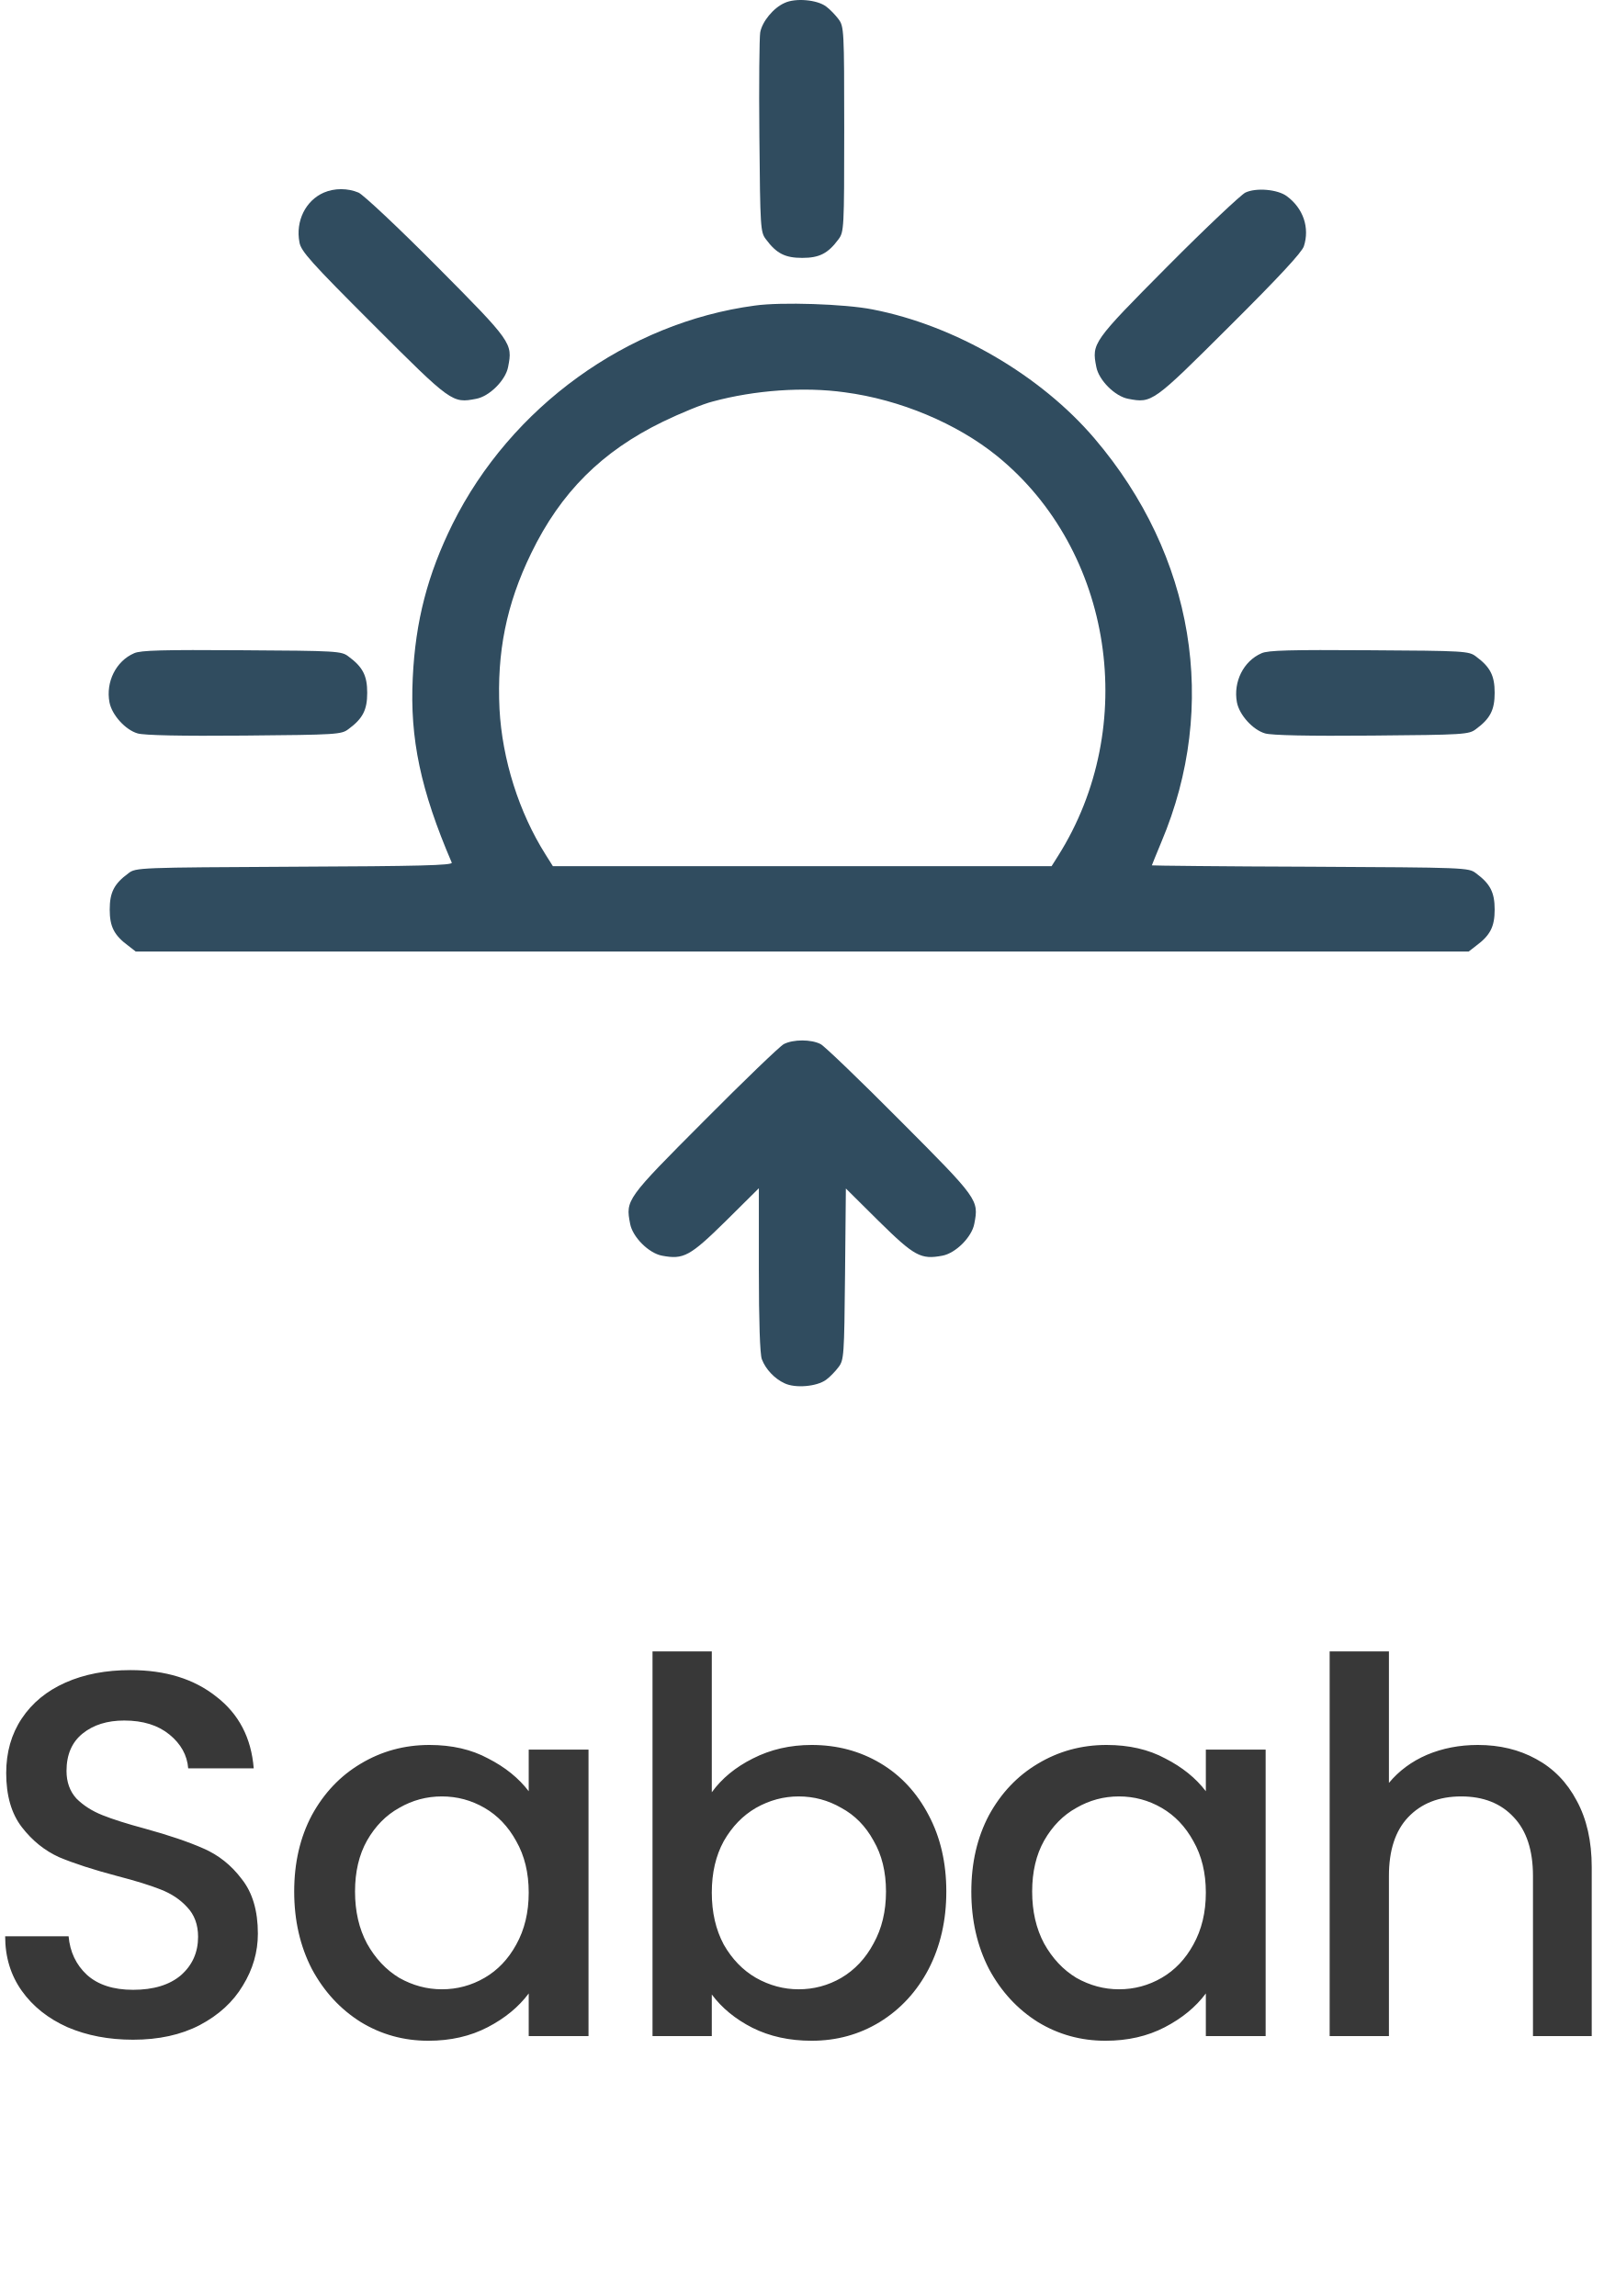
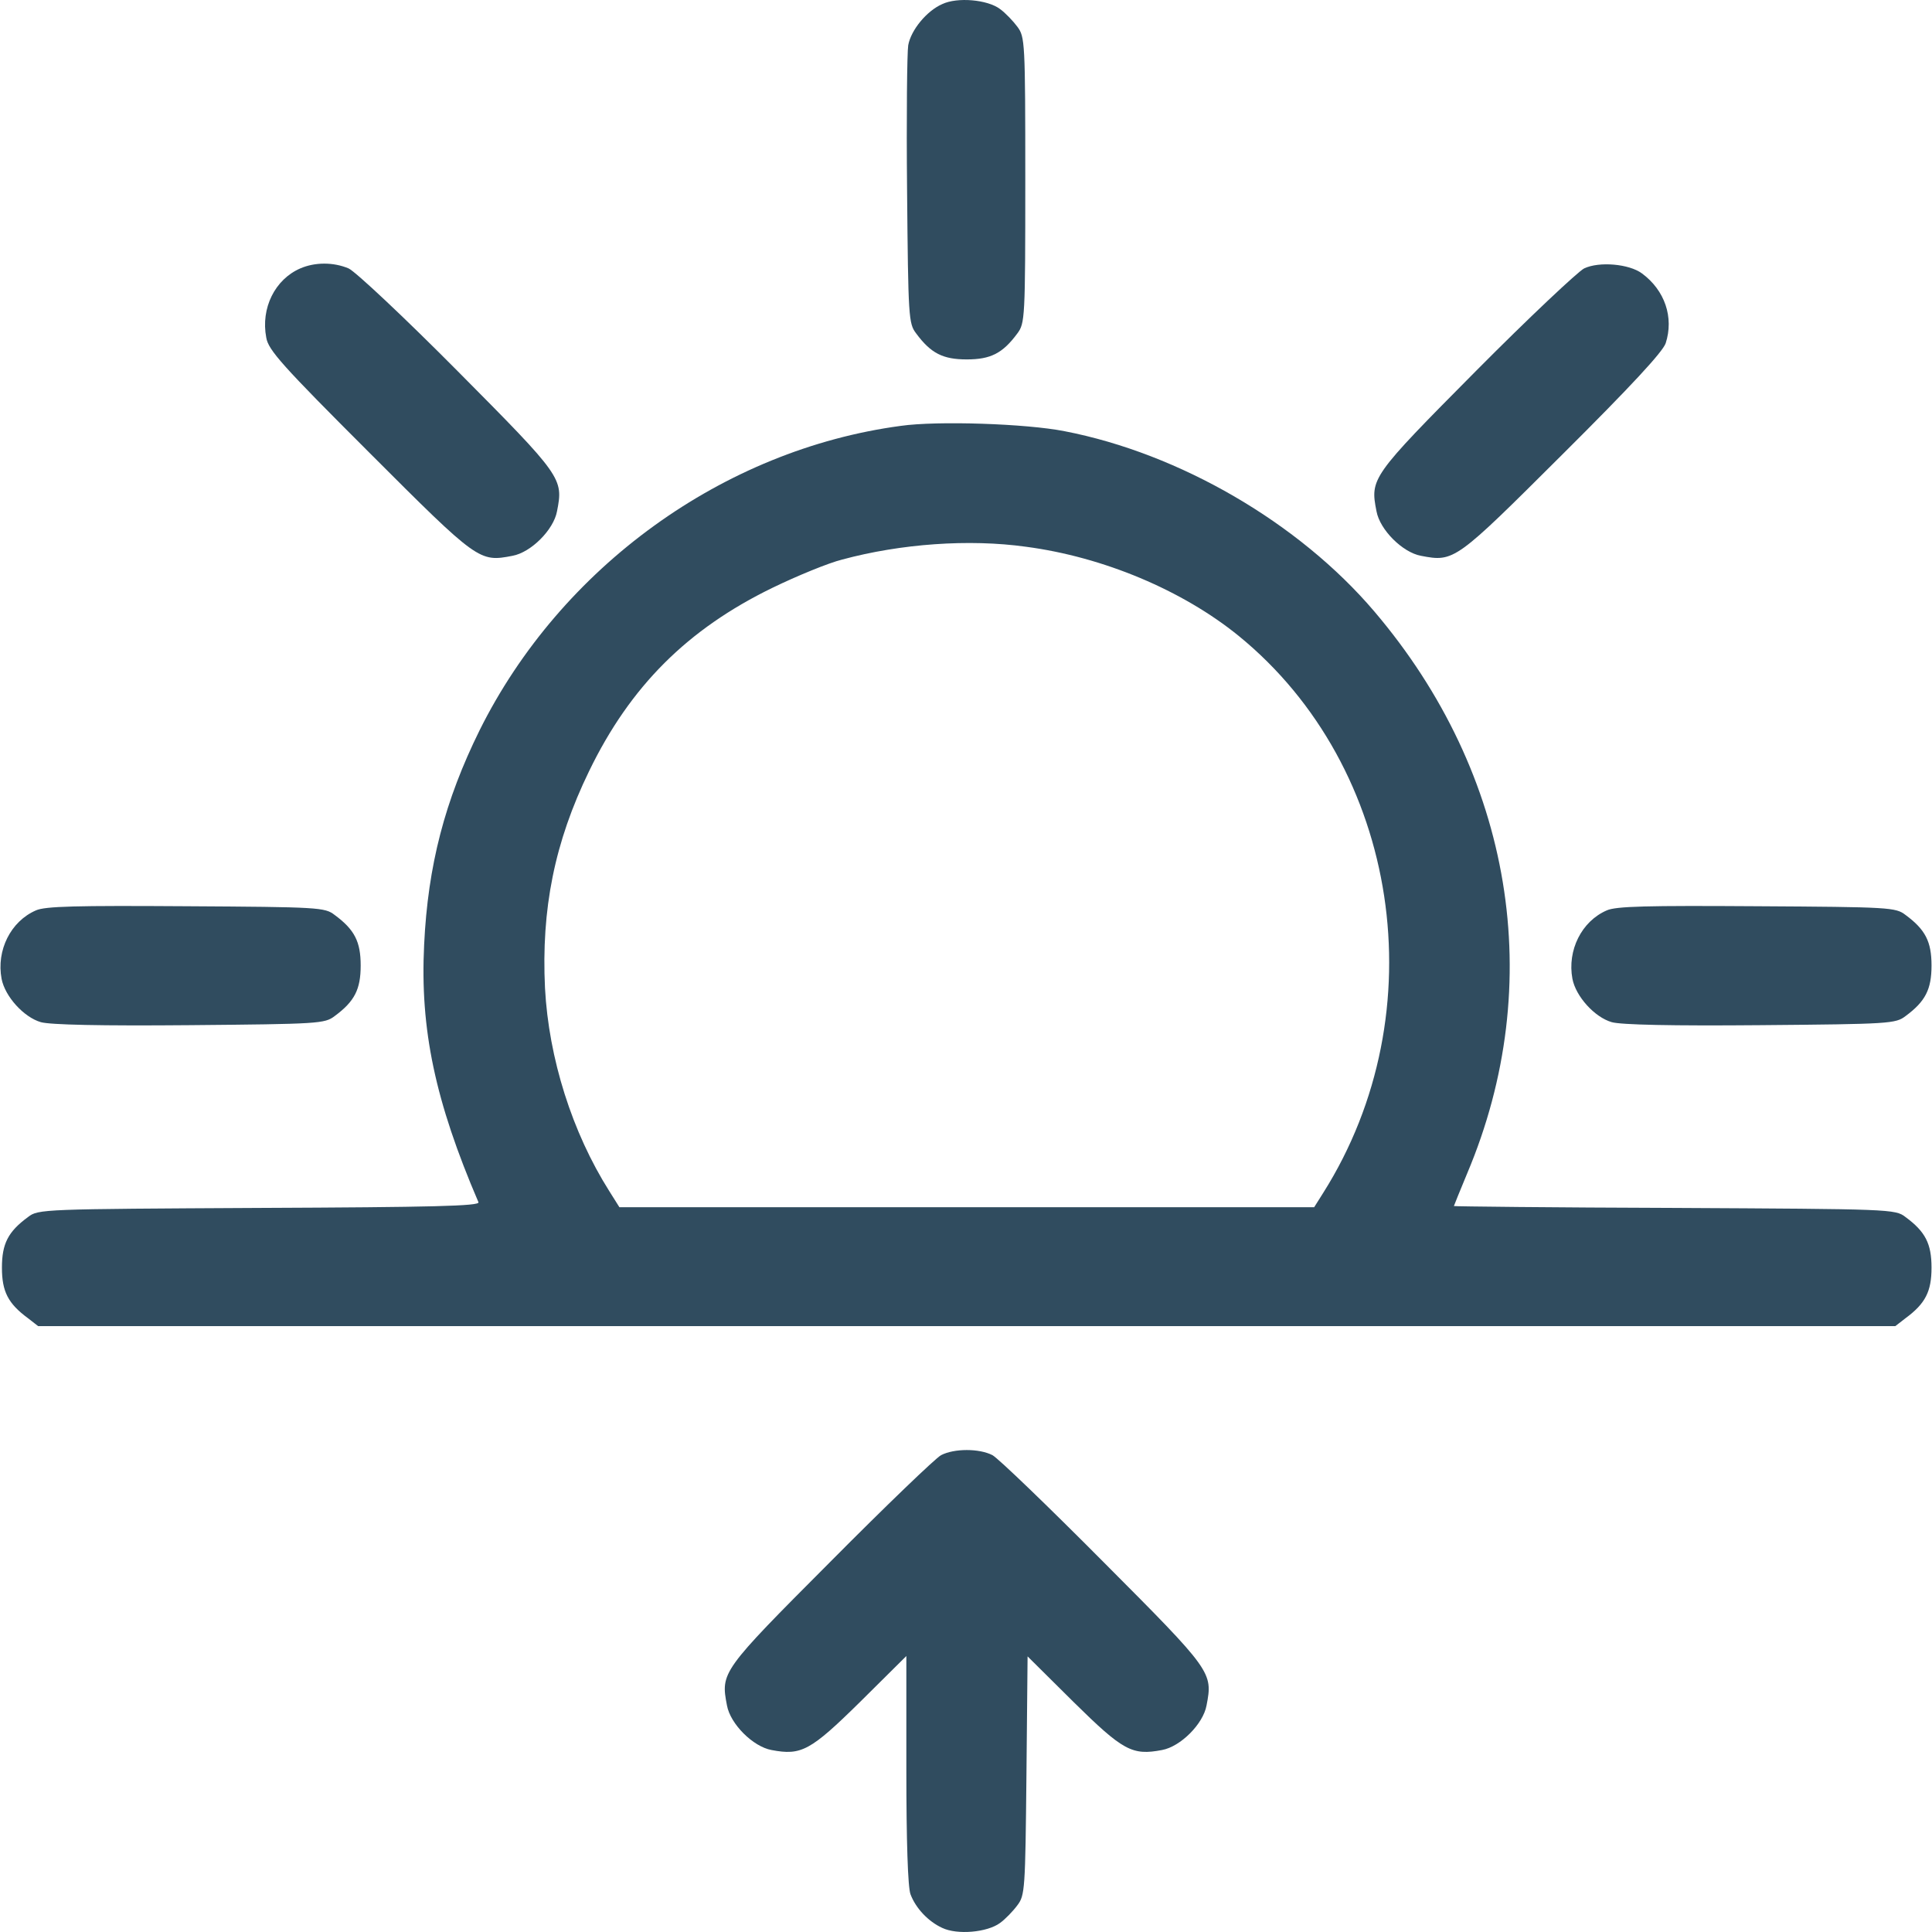
- <svg xmlns="http://www.w3.org/2000/svg" width="37" height="53" viewBox="0 0 37 53" fill="none">
+ <svg xmlns="http://www.w3.org/2000/svg" width="32" height="32" viewBox="2.5 0 32 32" fill="none">
  <path d="M18.106 0.068C17.849 0.18 17.587 0.499 17.543 0.75C17.524 0.862 17.512 1.938 17.524 3.151C17.543 5.259 17.549 5.359 17.674 5.522C17.918 5.853 18.119 5.953 18.513 5.953C18.907 5.953 19.107 5.853 19.351 5.522C19.476 5.353 19.482 5.278 19.482 2.983C19.482 0.687 19.476 0.612 19.351 0.443C19.282 0.35 19.151 0.212 19.063 0.149C18.856 -0.007 18.356 -0.051 18.106 0.068Z" fill="#304C5F" />
  <path d="M7.473 4.446C7.054 4.628 6.817 5.103 6.91 5.591C6.942 5.797 7.179 6.06 8.618 7.498C10.419 9.3 10.438 9.312 10.988 9.206C11.295 9.15 11.67 8.775 11.726 8.468C11.833 7.924 11.814 7.893 10.081 6.148C9.199 5.259 8.386 4.496 8.274 4.446C8.024 4.34 7.717 4.34 7.473 4.446Z" fill="#304C5F" />
  <path d="M28.738 4.446C28.638 4.496 27.825 5.259 26.943 6.148C25.211 7.893 25.192 7.924 25.299 8.468C25.355 8.775 25.73 9.15 26.036 9.206C26.587 9.312 26.606 9.293 28.375 7.53C29.526 6.385 30.039 5.829 30.089 5.685C30.227 5.259 30.077 4.809 29.695 4.528C29.483 4.371 28.988 4.327 28.738 4.446Z" fill="#304C5F" />
  <path d="M17.418 7.054C14.478 7.448 11.789 9.393 10.444 12.095C9.869 13.259 9.587 14.334 9.525 15.648C9.456 17.049 9.706 18.238 10.425 19.913C10.45 19.976 9.656 19.995 6.798 20.007C3.208 20.026 3.132 20.026 2.964 20.158C2.632 20.401 2.532 20.602 2.532 20.996C2.532 21.39 2.632 21.59 2.964 21.834L3.132 21.965H18.512H33.892L34.061 21.834C34.392 21.59 34.492 21.39 34.492 20.996C34.492 20.602 34.392 20.401 34.061 20.158C33.892 20.026 33.817 20.026 30.233 20.007C28.225 20.001 26.581 19.982 26.581 19.976C26.581 19.97 26.681 19.726 26.8 19.438C28.132 16.286 27.556 12.821 25.261 10.125C24.016 8.662 22.04 7.511 20.132 7.142C19.5 7.017 18.025 6.967 17.418 7.054ZM19.494 9.056C20.77 9.224 22.084 9.775 23.016 10.532C25.686 12.708 26.305 16.767 24.417 19.757L24.267 19.995H18.513H12.759L12.59 19.726C11.977 18.756 11.589 17.531 11.527 16.367C11.464 15.06 11.683 13.953 12.258 12.771C12.94 11.363 13.891 10.419 15.292 9.737C15.704 9.537 16.223 9.324 16.449 9.268C17.418 9.006 18.55 8.924 19.494 9.056Z" fill="#304C5F" />
  <path d="M3.095 15.079C2.676 15.26 2.438 15.742 2.526 16.211C2.582 16.505 2.895 16.849 3.176 16.93C3.326 16.974 4.177 16.993 5.64 16.98C7.779 16.961 7.879 16.955 8.042 16.83C8.374 16.586 8.474 16.386 8.474 15.992C8.474 15.598 8.374 15.398 8.042 15.154C7.88 15.029 7.786 15.023 5.578 15.01C3.764 14.998 3.245 15.01 3.095 15.079Z" fill="#304C5F" />
  <path d="M29.113 15.079C28.694 15.26 28.457 15.742 28.544 16.211C28.6 16.505 28.913 16.849 29.195 16.93C29.345 16.974 30.195 16.993 31.659 16.98C33.798 16.962 33.898 16.955 34.061 16.83C34.392 16.586 34.492 16.386 34.492 15.992C34.492 15.598 34.392 15.398 34.061 15.154C33.898 15.029 33.804 15.023 31.597 15.01C29.783 14.998 29.264 15.01 29.113 15.079Z" fill="#304C5F" />
  <path d="M18.106 31.932C17.875 31.826 17.668 31.607 17.581 31.376C17.537 31.263 17.512 30.5 17.512 29.312V27.429L16.749 28.186C15.923 28.999 15.773 29.08 15.279 28.986C14.972 28.93 14.597 28.555 14.541 28.248C14.435 27.698 14.447 27.679 16.249 25.872C17.168 24.946 17.994 24.152 18.087 24.102C18.306 23.989 18.719 23.989 18.938 24.102C19.032 24.152 19.857 24.946 20.777 25.872C22.578 27.679 22.59 27.698 22.484 28.248C22.428 28.555 22.053 28.93 21.746 28.986C21.252 29.08 21.102 28.999 20.283 28.192L19.52 27.435L19.501 29.412C19.482 31.294 19.476 31.394 19.351 31.557C19.282 31.651 19.151 31.788 19.063 31.851C18.85 32.007 18.356 32.051 18.106 31.932Z" fill="#304C5F" />
  <path d="M3.071 47.084C2.511 47.084 2.007 46.988 1.559 46.796C1.111 46.596 0.759 46.316 0.503 45.956C0.247 45.596 0.119 45.176 0.119 44.696H1.583C1.615 45.056 1.755 45.352 2.003 45.584C2.259 45.816 2.615 45.932 3.071 45.932C3.543 45.932 3.911 45.82 4.175 45.596C4.439 45.364 4.571 45.068 4.571 44.708C4.571 44.428 4.487 44.2 4.319 44.024C4.159 43.848 3.955 43.712 3.707 43.616C3.467 43.52 3.131 43.416 2.699 43.304C2.155 43.16 1.711 43.016 1.367 42.872C1.031 42.72 0.743 42.488 0.503 42.176C0.263 41.864 0.143 41.448 0.143 40.928C0.143 40.448 0.263 40.028 0.503 39.668C0.743 39.308 1.079 39.032 1.511 38.84C1.943 38.648 2.443 38.552 3.011 38.552C3.819 38.552 4.479 38.756 4.991 39.164C5.511 39.564 5.799 40.116 5.855 40.82H4.343C4.319 40.516 4.175 40.256 3.911 40.04C3.647 39.824 3.299 39.716 2.867 39.716C2.475 39.716 2.155 39.816 1.907 40.016C1.659 40.216 1.535 40.504 1.535 40.88C1.535 41.136 1.611 41.348 1.763 41.516C1.923 41.676 2.123 41.804 2.363 41.9C2.603 41.996 2.931 42.1 3.347 42.212C3.899 42.364 4.347 42.516 4.691 42.668C5.043 42.82 5.339 43.056 5.579 43.376C5.827 43.688 5.951 44.108 5.951 44.636C5.951 45.06 5.835 45.46 5.603 45.836C5.379 46.212 5.047 46.516 4.607 46.748C4.175 46.972 3.663 47.084 3.071 47.084ZM6.789 43.664C6.789 43 6.925 42.412 7.197 41.9C7.477 41.388 7.853 40.992 8.325 40.712C8.805 40.424 9.333 40.28 9.909 40.28C10.429 40.28 10.881 40.384 11.265 40.592C11.657 40.792 11.969 41.044 12.201 41.348V40.388H13.581V47H12.201V46.016C11.969 46.328 11.653 46.588 11.253 46.796C10.853 47.004 10.397 47.108 9.885 47.108C9.317 47.108 8.797 46.964 8.325 46.676C7.853 46.38 7.477 45.972 7.197 45.452C6.925 44.924 6.789 44.328 6.789 43.664ZM12.201 43.688C12.201 43.232 12.105 42.836 11.913 42.5C11.729 42.164 11.485 41.908 11.181 41.732C10.877 41.556 10.549 41.468 10.197 41.468C9.845 41.468 9.517 41.556 9.213 41.732C8.909 41.9 8.661 42.152 8.469 42.488C8.285 42.816 8.193 43.208 8.193 43.664C8.193 44.12 8.285 44.52 8.469 44.864C8.661 45.208 8.909 45.472 9.213 45.656C9.525 45.832 9.853 45.92 10.197 45.92C10.549 45.92 10.877 45.832 11.181 45.656C11.485 45.48 11.729 45.224 11.913 44.888C12.105 44.544 12.201 44.144 12.201 43.688ZM16.426 41.372C16.658 41.052 16.974 40.792 17.374 40.592C17.782 40.384 18.234 40.28 18.73 40.28C19.314 40.28 19.842 40.42 20.314 40.7C20.786 40.98 21.158 41.38 21.43 41.9C21.702 42.412 21.838 43 21.838 43.664C21.838 44.328 21.702 44.924 21.43 45.452C21.158 45.972 20.782 46.38 20.302 46.676C19.83 46.964 19.306 47.108 18.73 47.108C18.218 47.108 17.762 47.008 17.362 46.808C16.97 46.608 16.658 46.352 16.426 46.04V47H15.058V38.12H16.426V41.372ZM20.446 43.664C20.446 43.208 20.35 42.816 20.158 42.488C19.974 42.152 19.726 41.9 19.414 41.732C19.11 41.556 18.782 41.468 18.43 41.468C18.086 41.468 17.758 41.556 17.446 41.732C17.142 41.908 16.894 42.164 16.702 42.5C16.518 42.836 16.426 43.232 16.426 43.688C16.426 44.144 16.518 44.544 16.702 44.888C16.894 45.224 17.142 45.48 17.446 45.656C17.758 45.832 18.086 45.92 18.43 45.92C18.782 45.92 19.11 45.832 19.414 45.656C19.726 45.472 19.974 45.208 20.158 44.864C20.35 44.52 20.446 44.12 20.446 43.664ZM22.415 43.664C22.415 43 22.551 42.412 22.823 41.9C23.103 41.388 23.479 40.992 23.951 40.712C24.431 40.424 24.959 40.28 25.535 40.28C26.055 40.28 26.507 40.384 26.891 40.592C27.283 40.792 27.595 41.044 27.827 41.348V40.388H29.207V47H27.827V46.016C27.595 46.328 27.279 46.588 26.879 46.796C26.479 47.004 26.023 47.108 25.511 47.108C24.943 47.108 24.423 46.964 23.951 46.676C23.479 46.38 23.103 45.972 22.823 45.452C22.551 44.924 22.415 44.328 22.415 43.664ZM27.827 43.688C27.827 43.232 27.731 42.836 27.539 42.5C27.355 42.164 27.111 41.908 26.807 41.732C26.503 41.556 26.175 41.468 25.823 41.468C25.471 41.468 25.143 41.556 24.839 41.732C24.535 41.9 24.287 42.152 24.095 42.488C23.911 42.816 23.819 43.208 23.819 43.664C23.819 44.12 23.911 44.52 24.095 44.864C24.287 45.208 24.535 45.472 24.839 45.656C25.151 45.832 25.479 45.92 25.823 45.92C26.175 45.92 26.503 45.832 26.807 45.656C27.111 45.48 27.355 45.224 27.539 44.888C27.731 44.544 27.827 44.144 27.827 43.688ZM34.104 40.28C34.608 40.28 35.056 40.388 35.448 40.604C35.848 40.82 36.16 41.14 36.384 41.564C36.616 41.988 36.732 42.5 36.732 43.1V47H35.376V43.304C35.376 42.712 35.228 42.26 34.932 41.948C34.636 41.628 34.232 41.468 33.72 41.468C33.208 41.468 32.8 41.628 32.496 41.948C32.2 42.26 32.052 42.712 32.052 43.304V47H30.684V38.12H32.052V41.156C32.284 40.876 32.576 40.66 32.928 40.508C33.288 40.356 33.68 40.28 34.104 40.28Z" fill="#383838" />
</svg>
